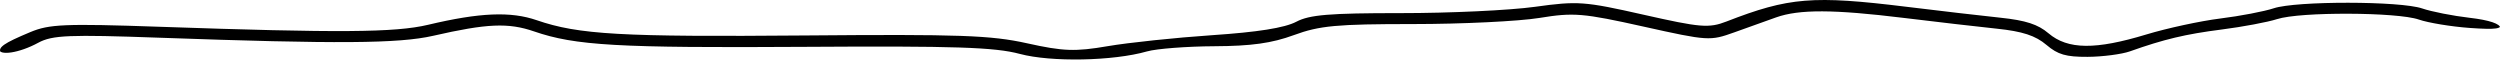
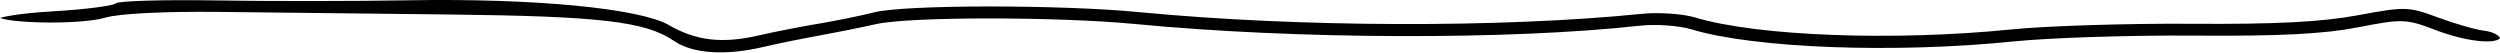
- <svg xmlns="http://www.w3.org/2000/svg" version="1.1" id="svg83" width="654.873" height="15.585" viewBox="0 0 654.873 15.585">
+ <svg xmlns="http://www.w3.org/2000/svg" version="1.1" id="svg83" width="646.306" height="13.542" viewBox="0 0 646.306 13.542">
  <defs id="defs87" />
-   <path style="color:#000000;font-style:normal;font-variant:normal;font-weight:normal;font-stretch:normal;font-size:medium;line-height:normal;font-family:sans-serif;font-variant-ligatures:normal;font-variant-position:normal;font-variant-caps:normal;font-variant-numeric:normal;font-variant-alternates:normal;font-feature-settings:normal;text-indent:0;text-align:start;text-decoration:none;text-decoration-line:none;text-decoration-style:solid;text-decoration-color:#000000;letter-spacing:normal;word-spacing:normal;text-transform:none;writing-mode:lr-tb;direction:ltr;text-orientation:mixed;dominant-baseline:auto;baseline-shift:baseline;text-anchor:start;white-space:normal;shape-padding:0;clip-rule:nonzero;display:inline;overflow:visible;visibility:visible;opacity:1;isolation:auto;mix-blend-mode:normal;color-interpolation:sRGB;color-interpolation-filters:linearRGB;solid-color:#000000;solid-opacity:1;vector-effect:none;fill-opacity:1;fill-rule:nonzero;stroke:none;stroke-width:1.199;stroke-linecap:butt;stroke-linejoin:miter;stroke-miterlimit:4;stroke-dasharray:none;stroke-dashoffset:0;stroke-opacity:1;color-rendering:auto;image-rendering:auto;shape-rendering:auto;text-rendering:auto;enable-background:accumulate" d="m 472.78,0.194 c 6.698,-0.546 14.422,0.083 26.717,1.594 8.527,1.048 19.55,2.329 24.506,2.849 6.663,0.699 9.851,1.752 12.59,4.078 5.094,4.326 12.383,4.334 25.641,0.314 5.42,-1.643 14.159,-3.531 19.35,-4.179 5.243,-0.655 11.519,-1.85 14.07,-2.697 1.389,-0.461 4.207,-0.837 7.678,-1.078 3.47,-0.241 7.614,-0.358 11.754,-0.354 4.14,0.004 8.275,0.131 11.73,0.379 3.455,0.248 6.254,0.632 7.609,1.095 2.544,0.868 8.115,1.96 12.496,2.467 2.597,0.301 4.599,0.693 5.955,1.151 0.678,0.229 1.196,0.477 1.529,0.713 0.333,0.236 0.438,0.461 0.439,0.466 0.024,0.102 0.013,0.124 0.018,0.101 0.004,-0.023 0.028,-0.043 -0.012,-0.003 -0.079,0.082 -0.423,0.264 -1.021,0.354 -1.197,0.18 -3.389,0.126 -6.906,-0.126 -4.845,-0.347 -10.885,-1.353 -13.266,-2.181 -1.497,-0.52 -4.139,-0.885 -7.416,-1.139 -3.277,-0.255 -7.169,-0.389 -11.072,-0.401 -7.807,-0.024 -15.591,0.41 -18.738,1.423 -2.399,0.772 -8.952,2.009 -14.436,2.708 -9.536,1.217 -15.112,2.545 -24.074,5.728 -2.091,0.743 -7.157,1.415 -11.076,1.434 -5.666,0.027 -7.792,-0.593 -10.742,-3.098 -2.919,-2.479 -6.312,-3.573 -13.025,-4.277 -4.944,-0.518 -15.971,-1.794 -24.494,-2.835 -18.206,-2.223 -27.278,-2.282 -33.346,-0.121 -2.375,0.846 -7.295,2.609 -10.934,3.915 -3.22,1.156 -4.895,1.701 -7.916,1.513 -3.021,-0.188 -7.399,-1.133 -15.855,-3.017 -15.88,-3.538 -18.307,-3.738 -27.303,-2.268 -5.327,0.871 -20.26,1.6 -33.064,1.6 -20.036,0 -24.489,0.412 -31.248,2.896 -5.751,2.113 -11.105,2.867 -20.789,2.913 -3.609,0.017 -7.394,0.179 -10.592,0.424 -3.198,0.245 -5.783,0.563 -7.094,0.937 -8.865,2.53 -25.121,2.84 -33.311,0.648 -6.579,-1.761 -17.121,-2.097 -56.094,-1.85 -49.289,0.313 -60.347,-0.323 -71.148,-4.044 -6.744,-2.323 -12.334,-2.071 -26.428,1.151 -8.964,2.049 -25.009,2.174 -71.762,0.5 -11.789,-0.422 -18.771,-0.59 -23.275,-0.407 -4.505,0.183 -6.568,0.727 -8.414,1.732 -2.483,1.351 -5.076,2.23 -7.035,2.526 -0.979,0.148 -1.805,0.146 -2.34,0.011 -0.267,-0.067 -0.46,-0.173 -0.551,-0.255 -0.091,-0.083 -0.072,-0.082 -0.072,-0.09 -0.03,-0.326 -0.013,-0.472 0.127,-0.727 0.14,-0.255 0.454,-0.602 1.023,-0.999 1.139,-0.794 3.246,-1.781 6.768,-3.256 2.494,-1.044 4.722,-1.603 9.467,-1.802 4.744,-0.199 11.978,-0.029 24.381,0.401 46.961,1.629 61.714,1.536 70.344,-0.514 13.571,-3.224 21.675,-3.547 28.465,-1.207 10.985,3.786 22.088,4.409 70.457,3.999 40.316,-0.341 48.53,-0.051 57.99,2.049 9.5,2.108 12.612,2.219 21.137,0.755 5.427,-0.932 17.779,-2.231 27.393,-2.88 11.757,-0.793 18.914,-1.891 22.023,-3.528 3.422,-1.802 8.588,-2.258 27.328,-2.248 12.732,0.007 28.524,-0.731 35.174,-1.653 11.226,-1.556 12.933,-1.43 28.42,2.066 7.451,1.682 11.716,2.571 14.713,2.823 2.997,0.252 4.743,-0.154 6.996,-1.03 8.191,-3.183 13.864,-4.904 20.562,-5.45 z" id="path186" />
+   <path style="color:#000000;font-style:normal;font-variant:normal;font-weight:normal;font-stretch:normal;font-size:medium;line-height:normal;font-family:sans-serif;font-variant-ligatures:normal;font-variant-position:normal;font-variant-caps:normal;font-variant-numeric:normal;font-variant-alternates:normal;font-feature-settings:normal;text-indent:0;text-align:start;text-decoration:none;text-decoration-line:none;text-decoration-style:solid;text-decoration-color:#000000;letter-spacing:normal;word-spacing:normal;text-transform:none;writing-mode:lr-tb;direction:ltr;text-orientation:mixed;dominant-baseline:auto;baseline-shift:baseline;text-anchor:start;white-space:normal;shape-padding:0;clip-rule:nonzero;display:inline;overflow:visible;visibility:visible;opacity:1;isolation:auto;mix-blend-mode:normal;color-interpolation:sRGB;color-interpolation-filters:linearRGB;solid-color:#000000;solid-opacity:1;vector-effect:none;fill-opacity:1;fill-rule:nonzero;stroke:none;stroke-width:1.24;stroke-linecap:butt;stroke-linejoin:miter;stroke-miterlimit:4;stroke-dasharray:none;stroke-dashoffset:0;stroke-opacity:1;color-rendering:auto;image-rendering:auto;shape-rendering:auto;text-rendering:auto;enable-background:accumulate" d="m 105.506,0.076 c 16.177,-0.283 31.159,0.232 43.029,1.358 11.87,1.126 20.68,2.914 24.289,5 7.137,4.124 13.829,4.902 23.25,2.74 4.113,-0.944 11.089,-2.312 15.479,-3.038 4.412,-0.729 10.934,-2.06 14.527,-2.966 3.826,-0.964 15.874,-1.49 29.434,-1.499 13.559,-0.009 28.703,0.477 38.955,1.463 40.988,3.942 93.614,4.12 130.051,0.436 4.341,-0.439 10.57,-2.92e-4 13.68,0.94 16.016,4.847 51.423,6.164 81.834,3.095 9.04,-0.912 29.975,-1.571 46.465,-1.457 21.7,0.15 33.606,-0.454 42.992,-2.193 12.343,-2.287 13.125,-2.275 20.822,0.574 4.459,1.65 9.823,3.191 12.074,3.44 1.037,0.115 2.028,0.431 2.76,0.829 0.366,0.199 0.667,0.421 0.865,0.622 0.199,0.201 0.272,0.39 0.27,0.379 0.026,0.121 0.053,0.003 -0.039,0.123 -0.092,0.121 -0.358,0.319 -0.758,0.46 -0.8,0.281 -2.109,0.389 -3.721,0.288 -3.223,-0.201 -7.688,-1.203 -12.195,-2.935 -7.443,-2.861 -8.559,-2.907 -20.061,-0.658 -8.738,1.708 -20.196,2.292 -42.006,2.127 -16.511,-0.125 -37.651,0.555 -47.035,1.514 -30.711,3.139 -67.024,1.755 -83.107,-3.113 -3.309,-1.001 -9.285,-1.418 -13.441,-0.958 -33.824,3.739 -88.901,3.557 -130.387,-0.433 -10.107,-0.972 -24.699,-1.453 -37.854,-1.448 -13.155,0.005 -24.82,0.482 -29.25,1.481 -3.841,0.866 -10.593,2.221 -14.986,3.011 -4.407,0.792 -10.705,2.077 -14.018,2.86 -10.012,2.368 -18.405,1.738 -23.221,-1.565 -7.332,-5.029 -19.256,-6.371 -58.199,-6.808 -20.075,-0.225 -46.923,-0.527 -59.664,-0.67 -6.894,-0.077 -13.284,0.033 -18.387,0.291 -5.103,0.259 -8.892,0.653 -10.713,1.193 -3.391,1.006 -10.648,1.395 -16.947,1.229 C 7.143,5.705 4.222,5.485 2.129,5.151 1.21,5.004 0.534,4.827 0,4.646 c 0.018,-0.006 0.023,-0.009 0.041,-0.015 0.72,-0.22 1.783,-0.443 3.111,-0.655 2.656,-0.425 6.377,-0.804 10.652,-1.055 4.078,-0.239 7.924,-0.59 10.842,-0.961 1.459,-0.186 2.684,-0.378 3.598,-0.565 0.457,-0.094 0.836,-0.186 1.133,-0.279 0.297,-0.094 0.482,-0.132 0.713,-0.352 -0.09,0.085 -0.018,0.014 0.086,-0.018 0.104,-0.031 0.262,-0.065 0.459,-0.099 0.394,-0.068 0.952,-0.133 1.648,-0.192 1.392,-0.119 3.337,-0.216 5.686,-0.285 4.697,-0.139 11.013,-0.171 17.807,-0.06 13.602,0.223 35.975,0.207 49.73,-0.033 z" id="path198" />
</svg>
